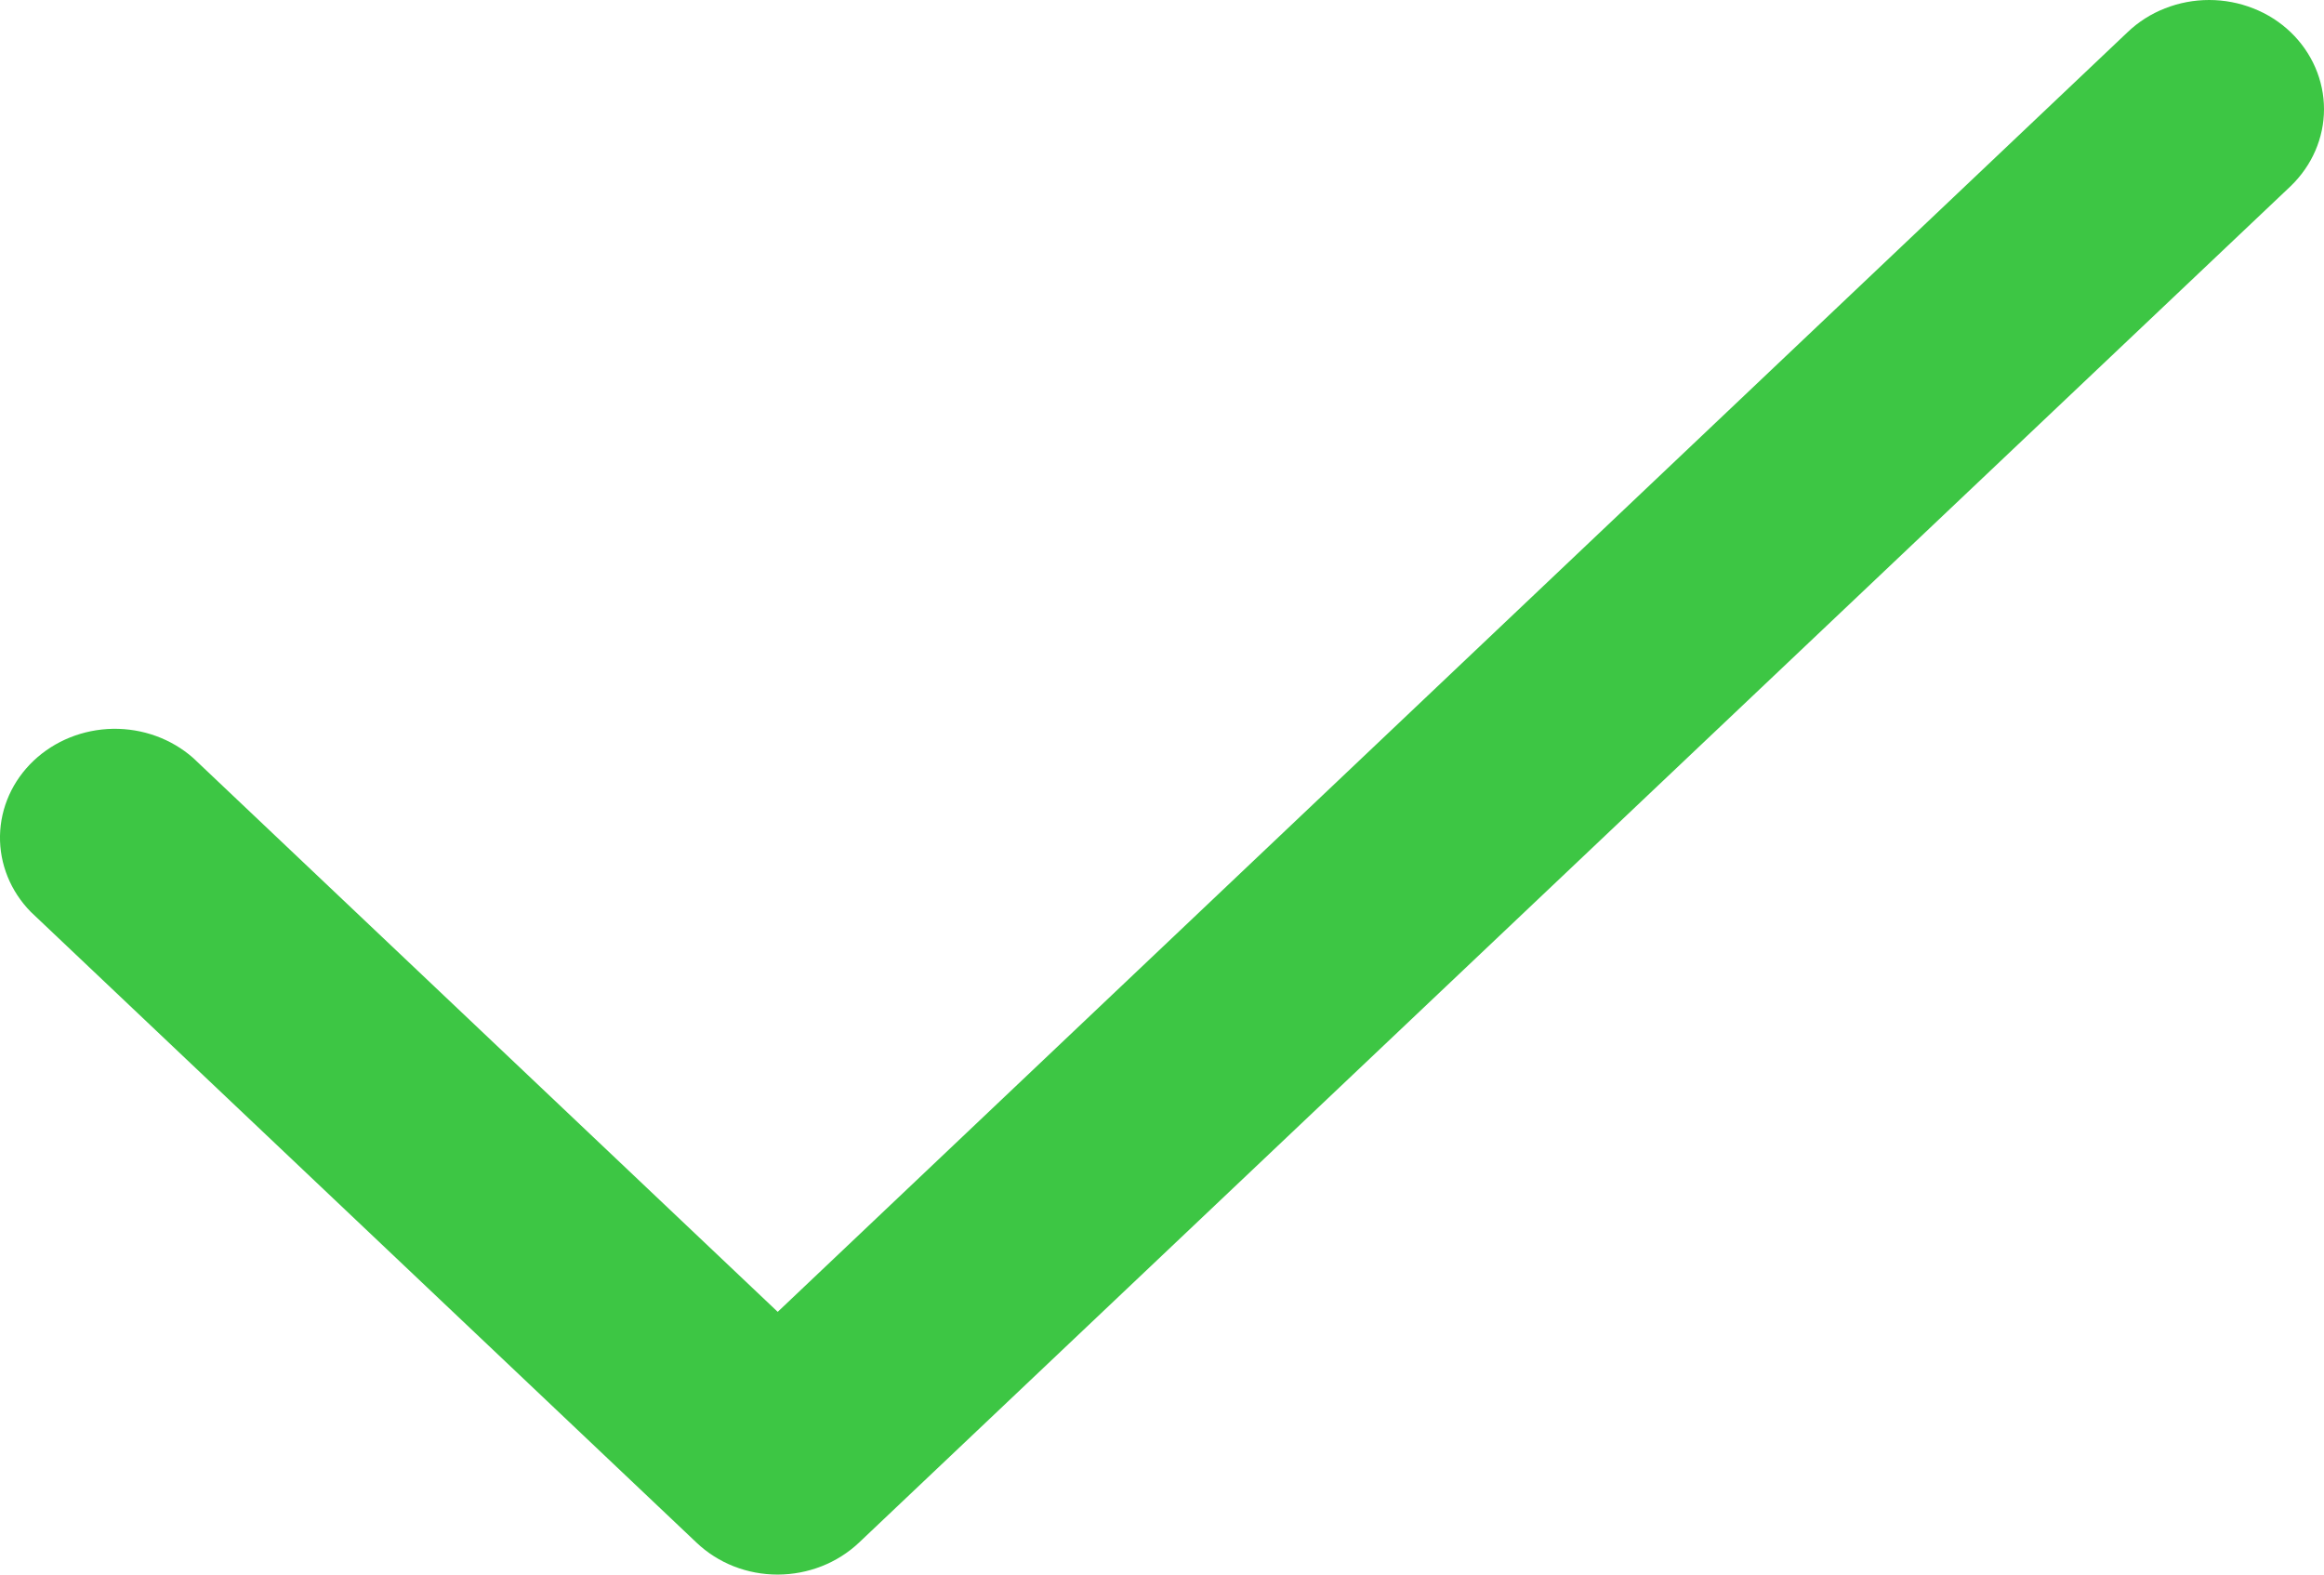
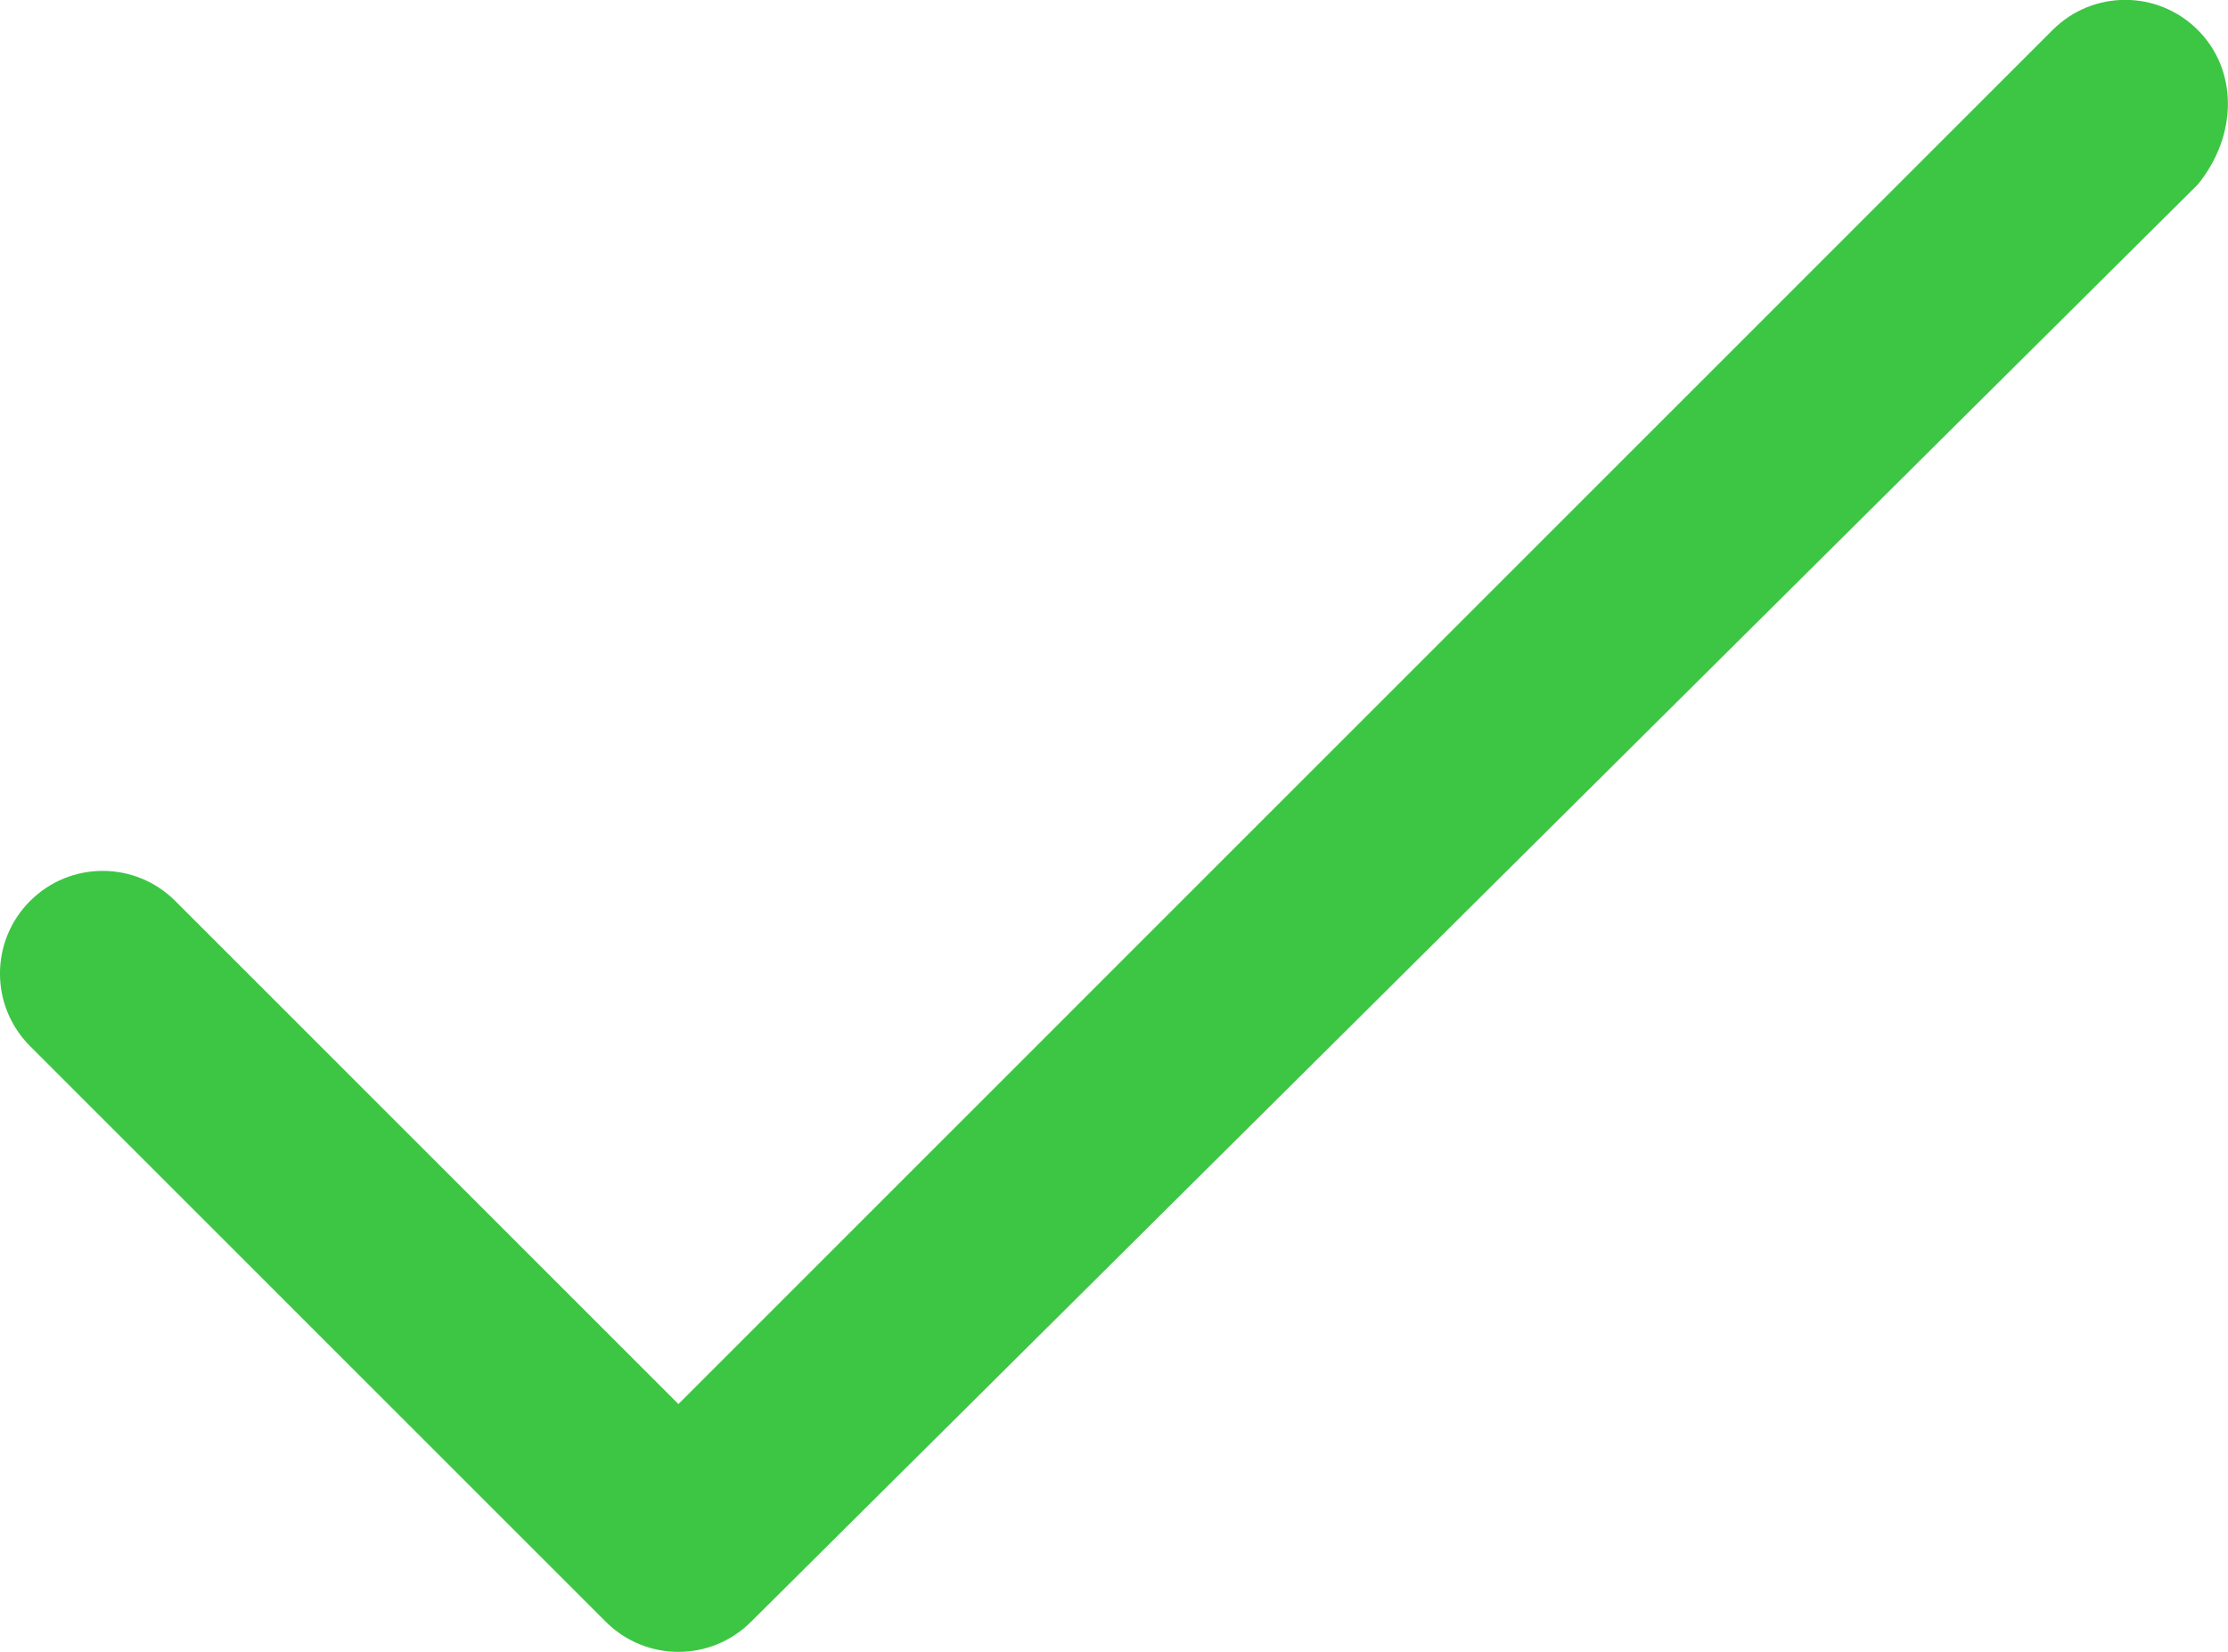
- <svg xmlns="http://www.w3.org/2000/svg" width="31" height="21" viewBox="0 0 31 21" fill="none">
-   <path d="M30.556 0.43C30.413 0.293 30.244 0.185 30.057 0.112C29.87 0.038 29.67 0 29.468 0C29.265 0 29.065 0.038 28.878 0.112C28.691 0.185 28.522 0.293 28.379 0.43L10.374 17.496L2.578 10.11C2.287 9.853 1.903 9.714 1.506 9.72C1.109 9.727 0.73 9.879 0.449 10.145C0.168 10.411 0.007 10.77 0 11.146C-0.007 11.523 0.141 11.887 0.411 12.162L9.291 20.574C9.433 20.709 9.602 20.817 9.788 20.89C9.974 20.963 10.173 21 10.374 21C10.781 20.999 11.17 20.846 11.458 20.574L21.007 11.528L30.556 2.482C30.84 2.208 31 1.84 31 1.456C31 1.072 30.84 0.703 30.556 0.43Z" fill="#3DC644" />
+ <svg xmlns="http://www.w3.org/2000/svg" fill="#3DC644" version="1.0" id="Layer_1" x="0px" y="0px" width="21.698px" height="16.09px" viewBox="-82.357 4.875 21.698 16.09" enable-background="new -82.357 4.875 21.698 16.09" xml:space="preserve">
+   <path d="M-60.953,5.167c-0.391-0.391-1.023-0.391-1.414,0L-75.75,18.551l-4.9-4.9c-0.391-0.391-1.023-0.391-1.414,0 s-0.391,1.023,0,1.414l5.607,5.607c0.195,0.195,0.451,0.293,0.707,0.293s0.512-0.098,0.707-0.293l14.09-14.0 C-60.562,6.191-60.562,5.558-60.953,5.167z" />
</svg>
